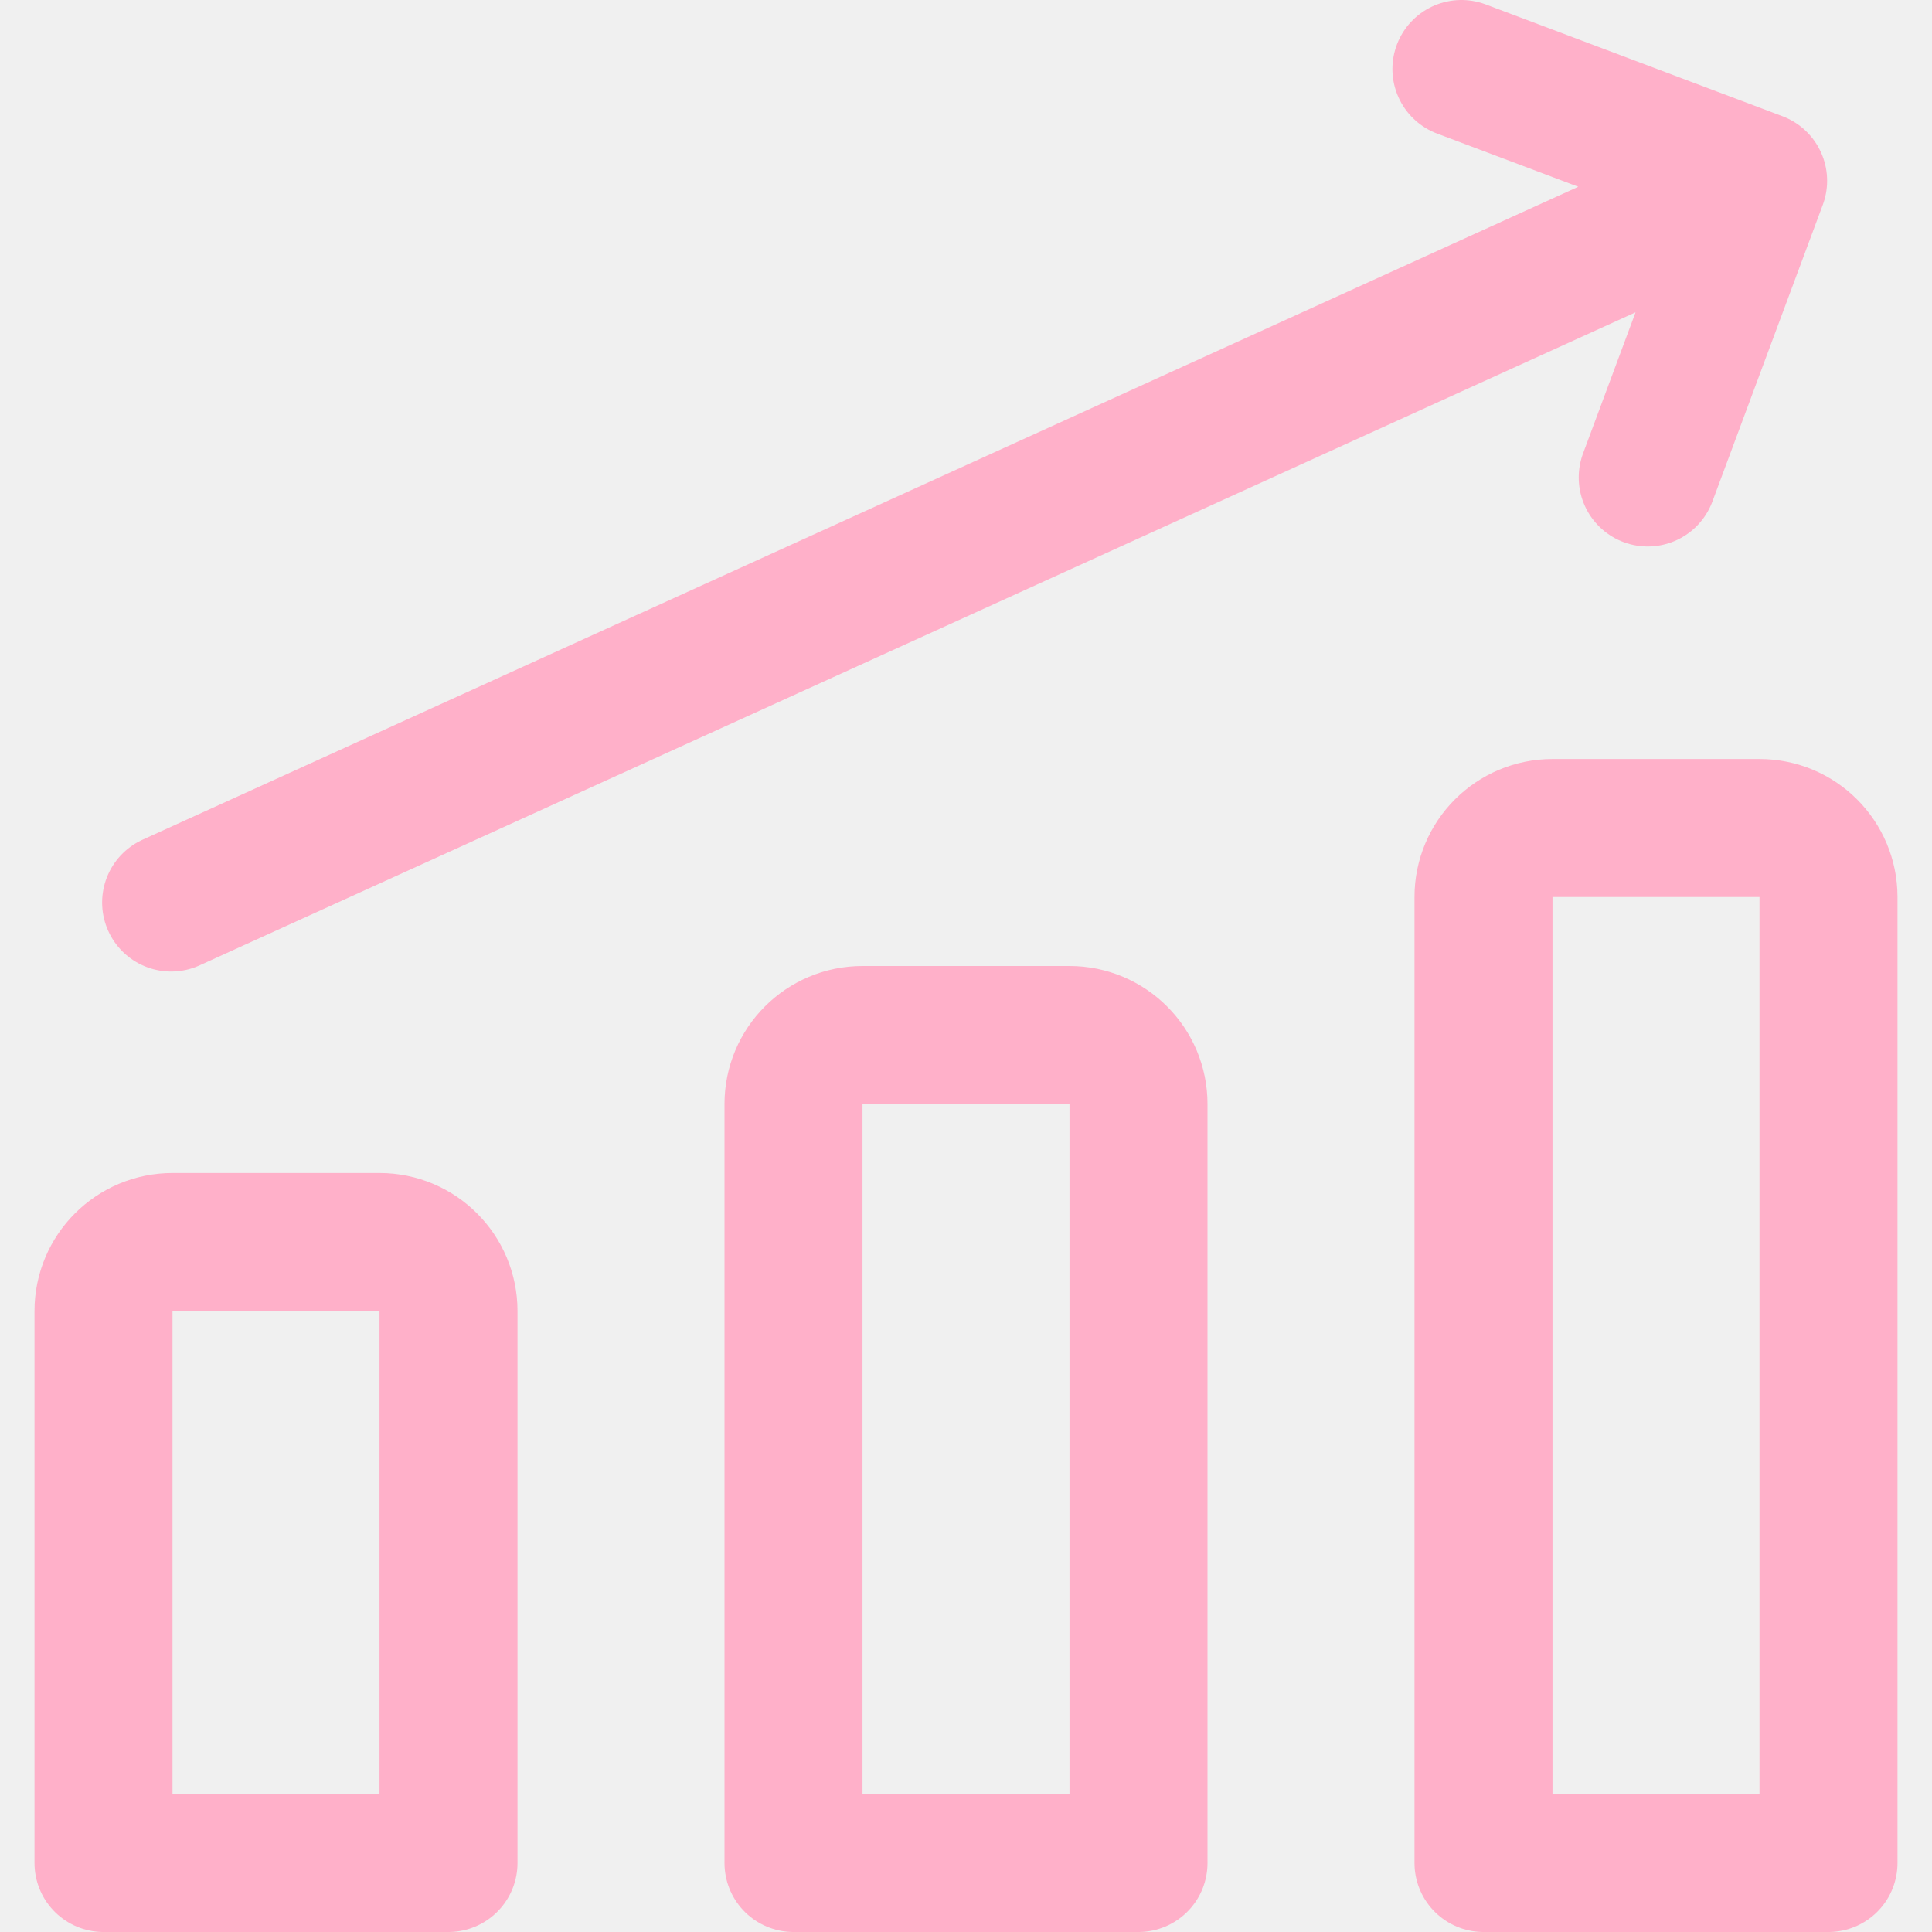
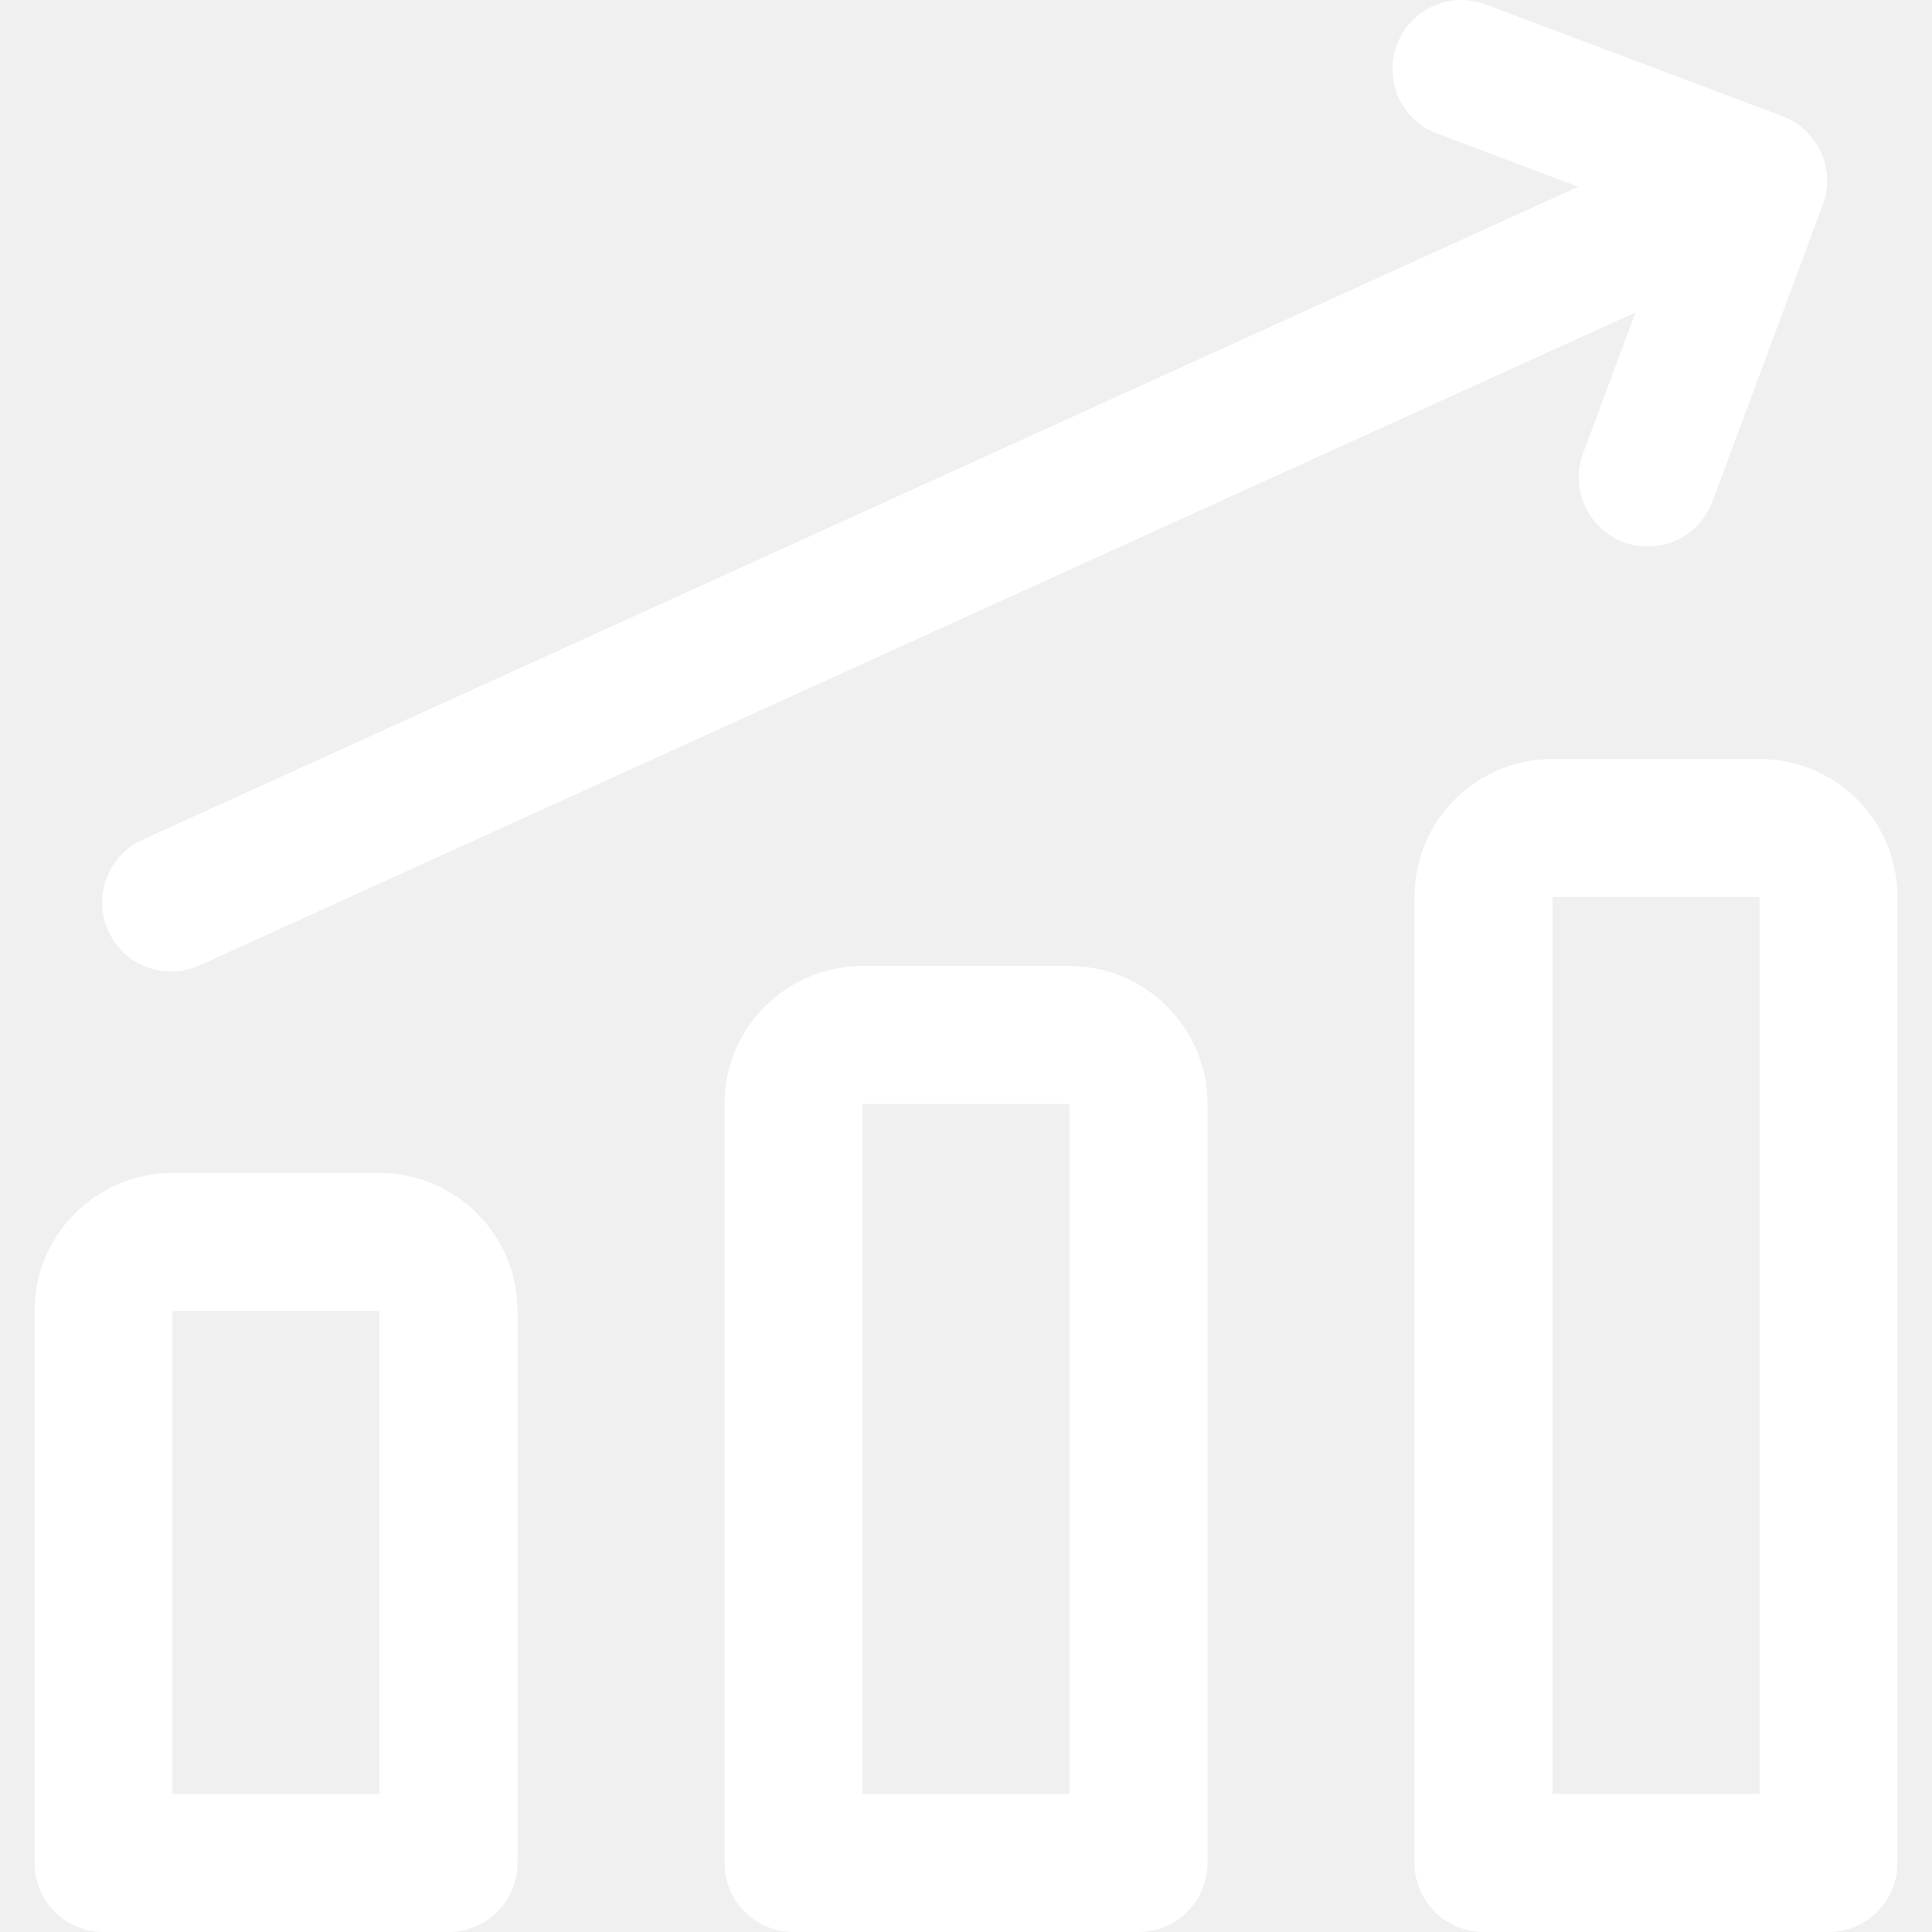
<svg xmlns="http://www.w3.org/2000/svg" width="32" height="32" viewBox="0 0 14 14">
-   <path fill="none" stroke="#ffb0c9" stroke-linecap="round" stroke-linejoin="round" d="m1.24 6.54l11.5-5.23M10.59.5l2.15.81l-.8 2.15m1.31 10.04h-2.5v-7a.5.5 0 0 1 .5-.5h1.5a.5.5 0 0 1 .5.5zm-5 0h-2.5V8a.5.5 0 0 1 .5-.5h1.5a.5.5 0 0 1 .5.5zm-5 0H.75v-4a.5.5 0 0 1 .5-.5h1.5a.5.5 0 0 1 .5.5z" stroke-width="1" />
+   <path fill="none" stroke="#fff" stroke-linecap="round" stroke-linejoin="round" d="m1.24 6.54l11.5-5.23M10.59.5l2.15.81l-.8 2.15m1.31 10.04h-2.5v-7a.5.5 0 0 1 .5-.5h1.5a.5.5 0 0 1 .5.5zm-5 0h-2.5V8a.5.5 0 0 1 .5-.5h1.5a.5.5 0 0 1 .5.5zm-5 0H.75v-4a.5.5 0 0 1 .5-.5h1.5a.5.5 0 0 1 .5.5z" stroke-width="1" />
</svg>
